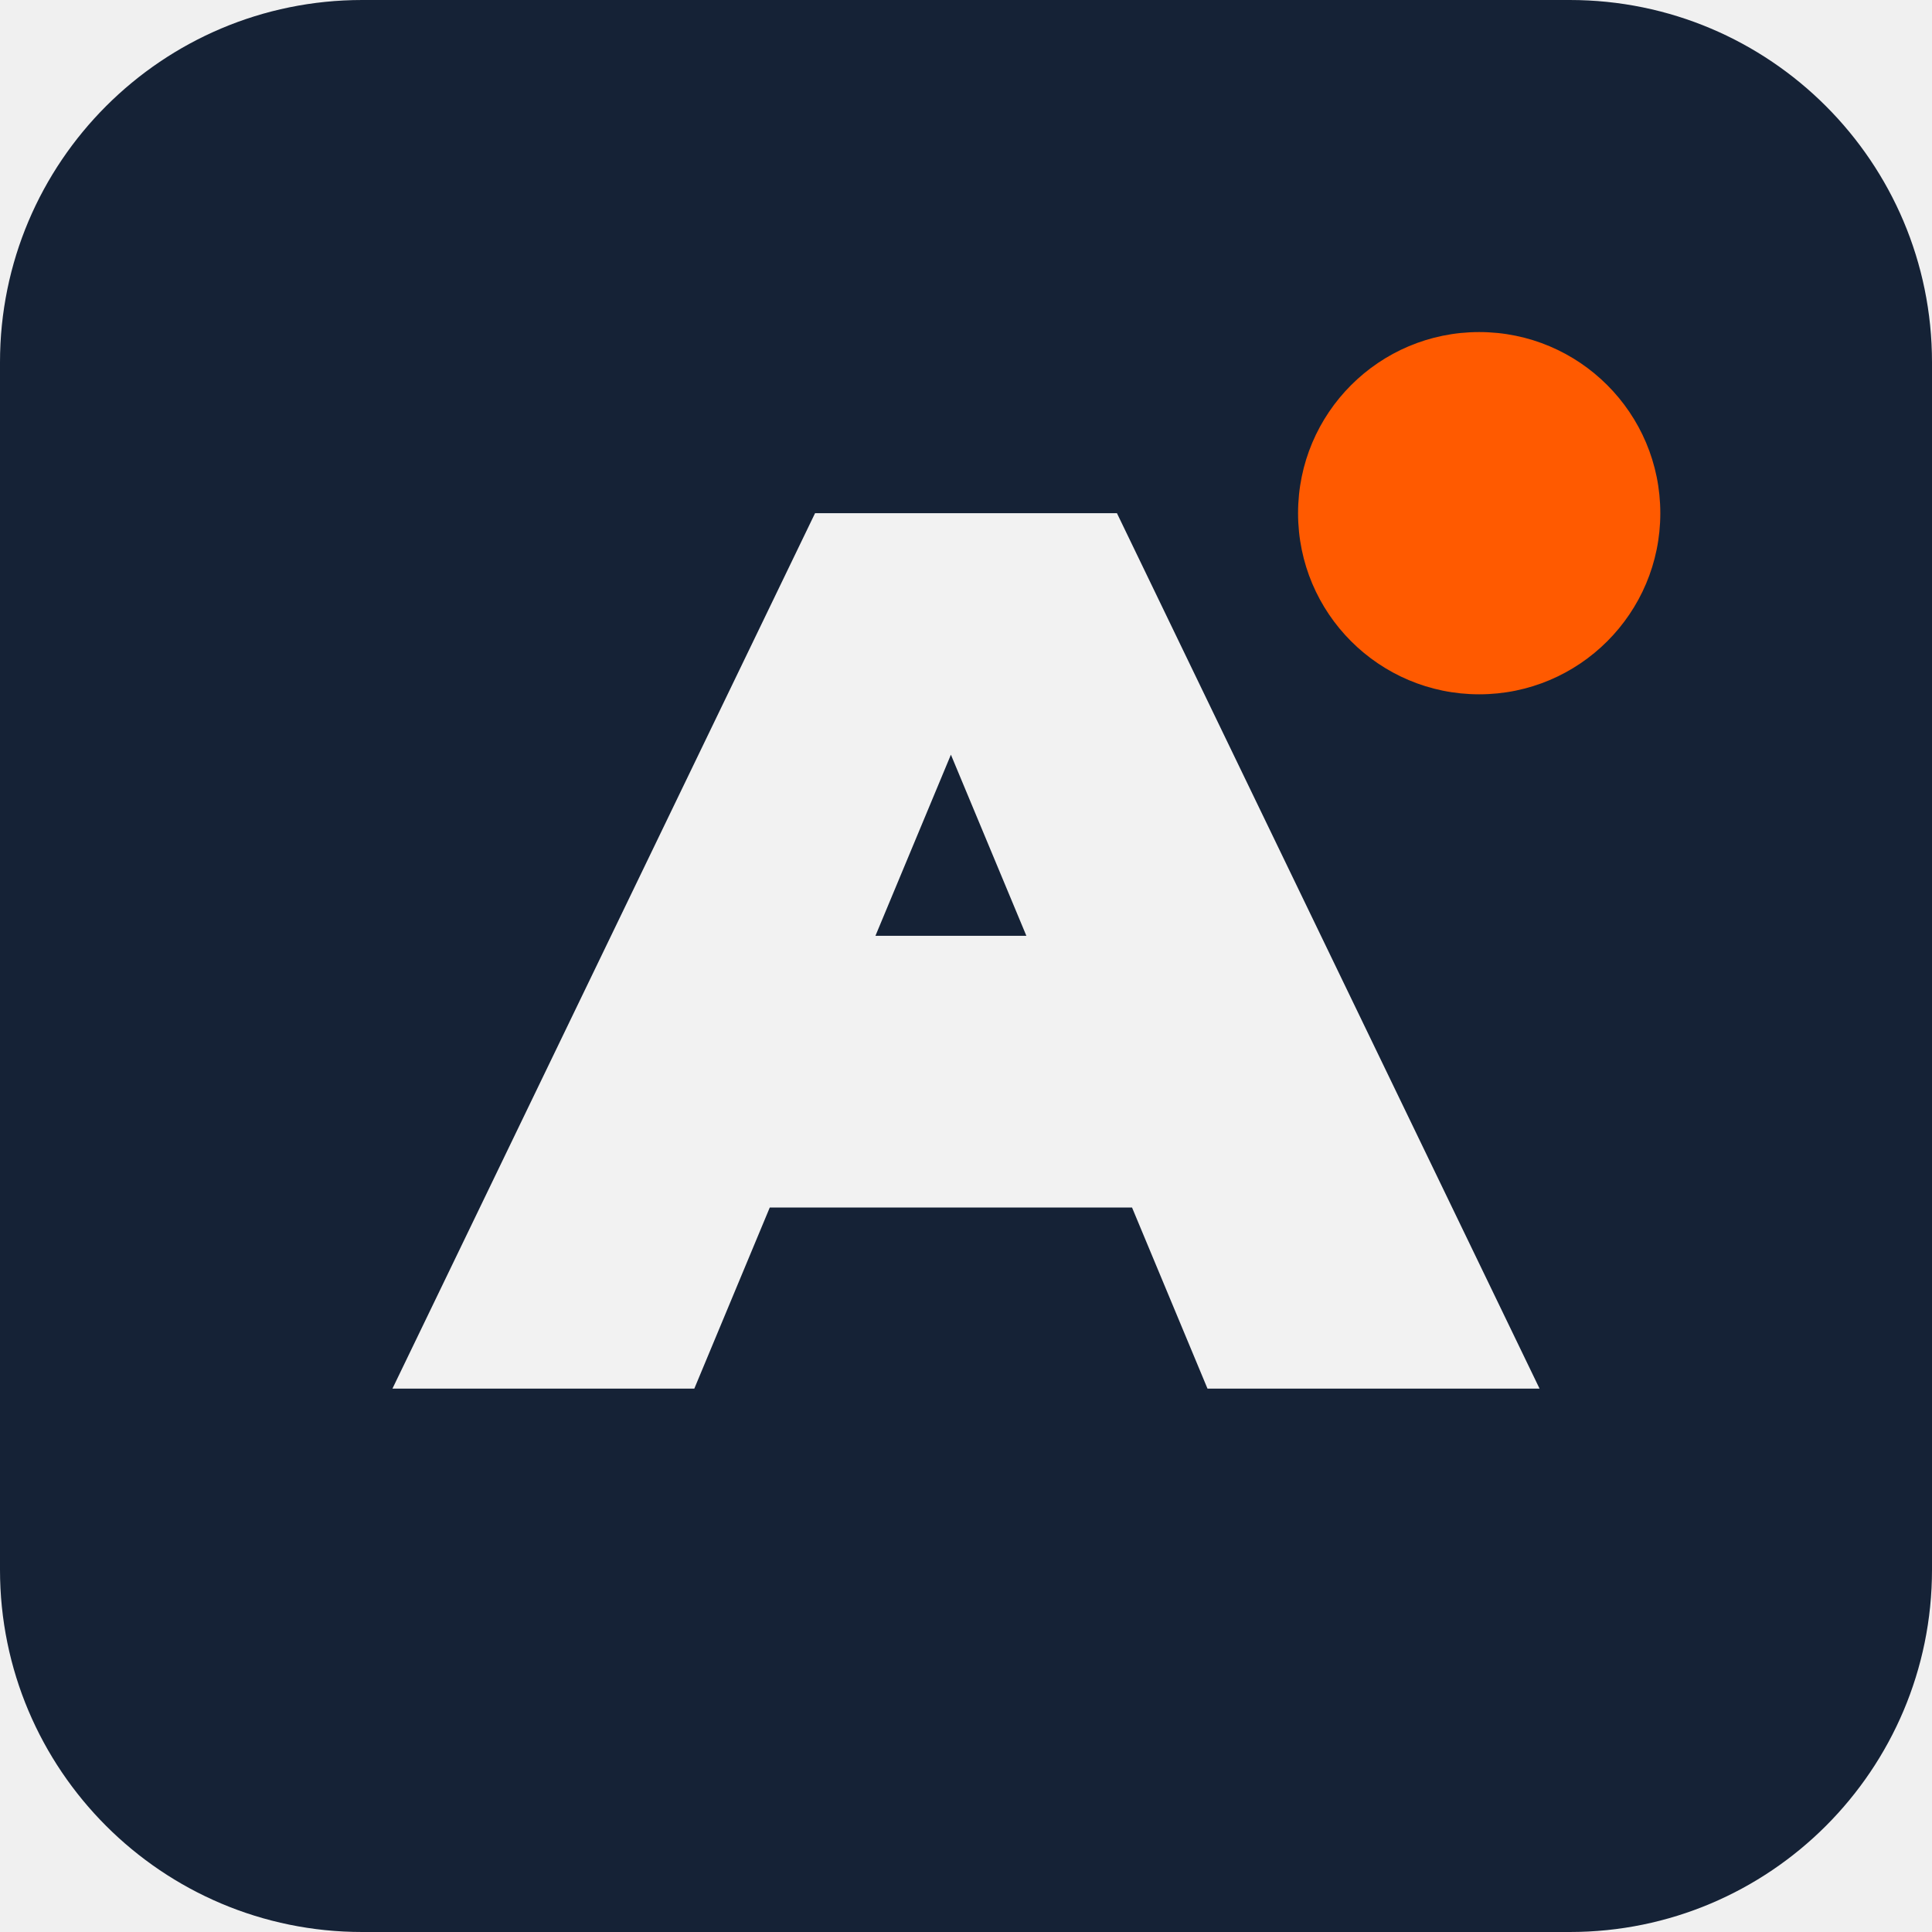
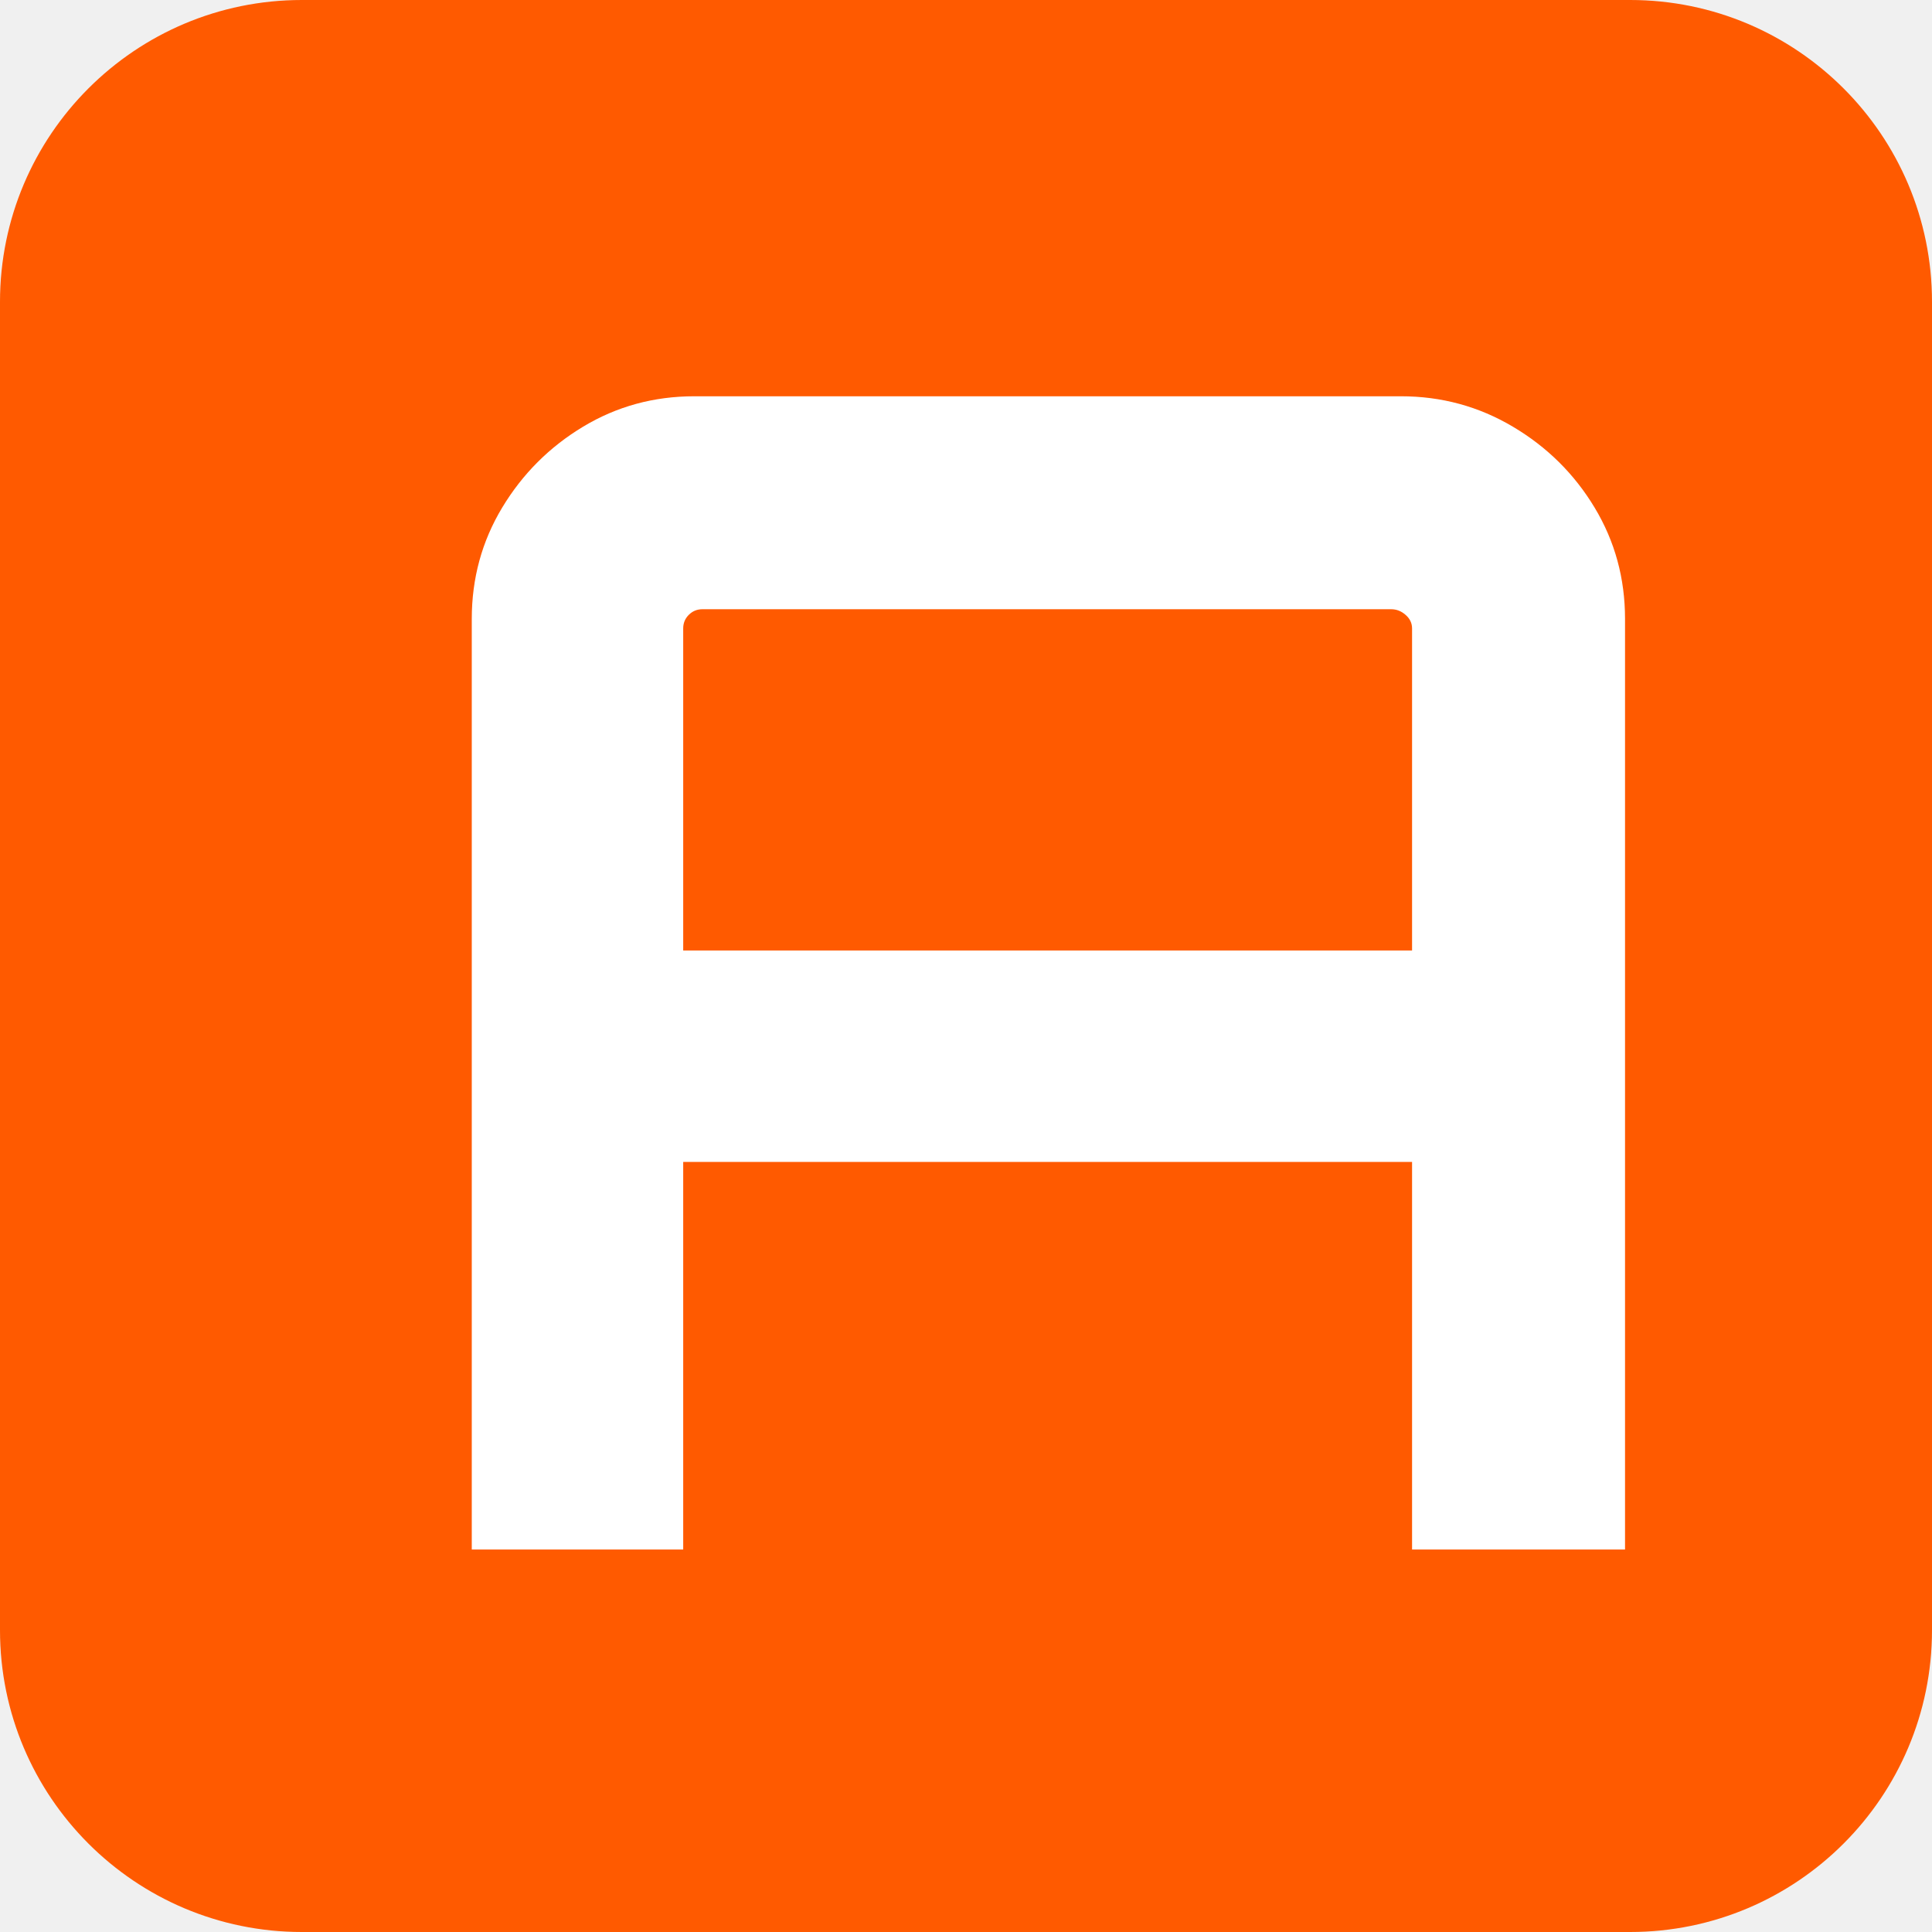
<svg xmlns="http://www.w3.org/2000/svg" viewBox="0 0 64 64">
-   <rect width="64" height="64" rx="12" fill="#152236" />
-   <path d="M13 46 27 17h10l14 29H40l-2.5-6H25.5L23 46H13Zm16-15h5l-2.5-6-2.5 6Z" fill="#f2f2f2" />
-   <circle cx="49" cy="17" r="6" fill="#ff5a00" />
+   <rect width="64" height="64" rx="10" fill="#ff5a00" />
+   <path transform="translate(12.55 51.33) scale(.25)" d="M 12.312 0 L 12.312 -123.312 C 12.312 -128.688 13.656 -133.602 16.344 -138.062 C 19.031 -142.52 22.602 -146.094 27.062 -148.781 C 31.52 -151.469 36.438 -152.812 41.812 -152.812 L 135.422 -152.812 C 140.797 -152.812 145.742 -151.469 150.266 -148.781 C 154.797 -146.094 158.406 -142.52 161.094 -138.062 C 163.781 -133.602 165.125 -128.688 165.125 -123.312 L 165.125 0 L 136.906 0 L 136.906 -51.359 L 40.328 -51.359 L 40.328 0 Z M 40.328 -79.375 L 136.906 -79.375 L 136.906 -122.047 C 136.906 -122.754 136.617 -123.352 136.047 -123.844 C 135.484 -124.344 134.848 -124.594 134.141 -124.594 L 42.875 -124.594 C 42.164 -124.594 41.562 -124.344 41.062 -123.844 C 40.57 -123.352 40.328 -122.754 40.328 -122.047 Z M 40.328 -79.375 " fill="#ffffff" />
</svg>
